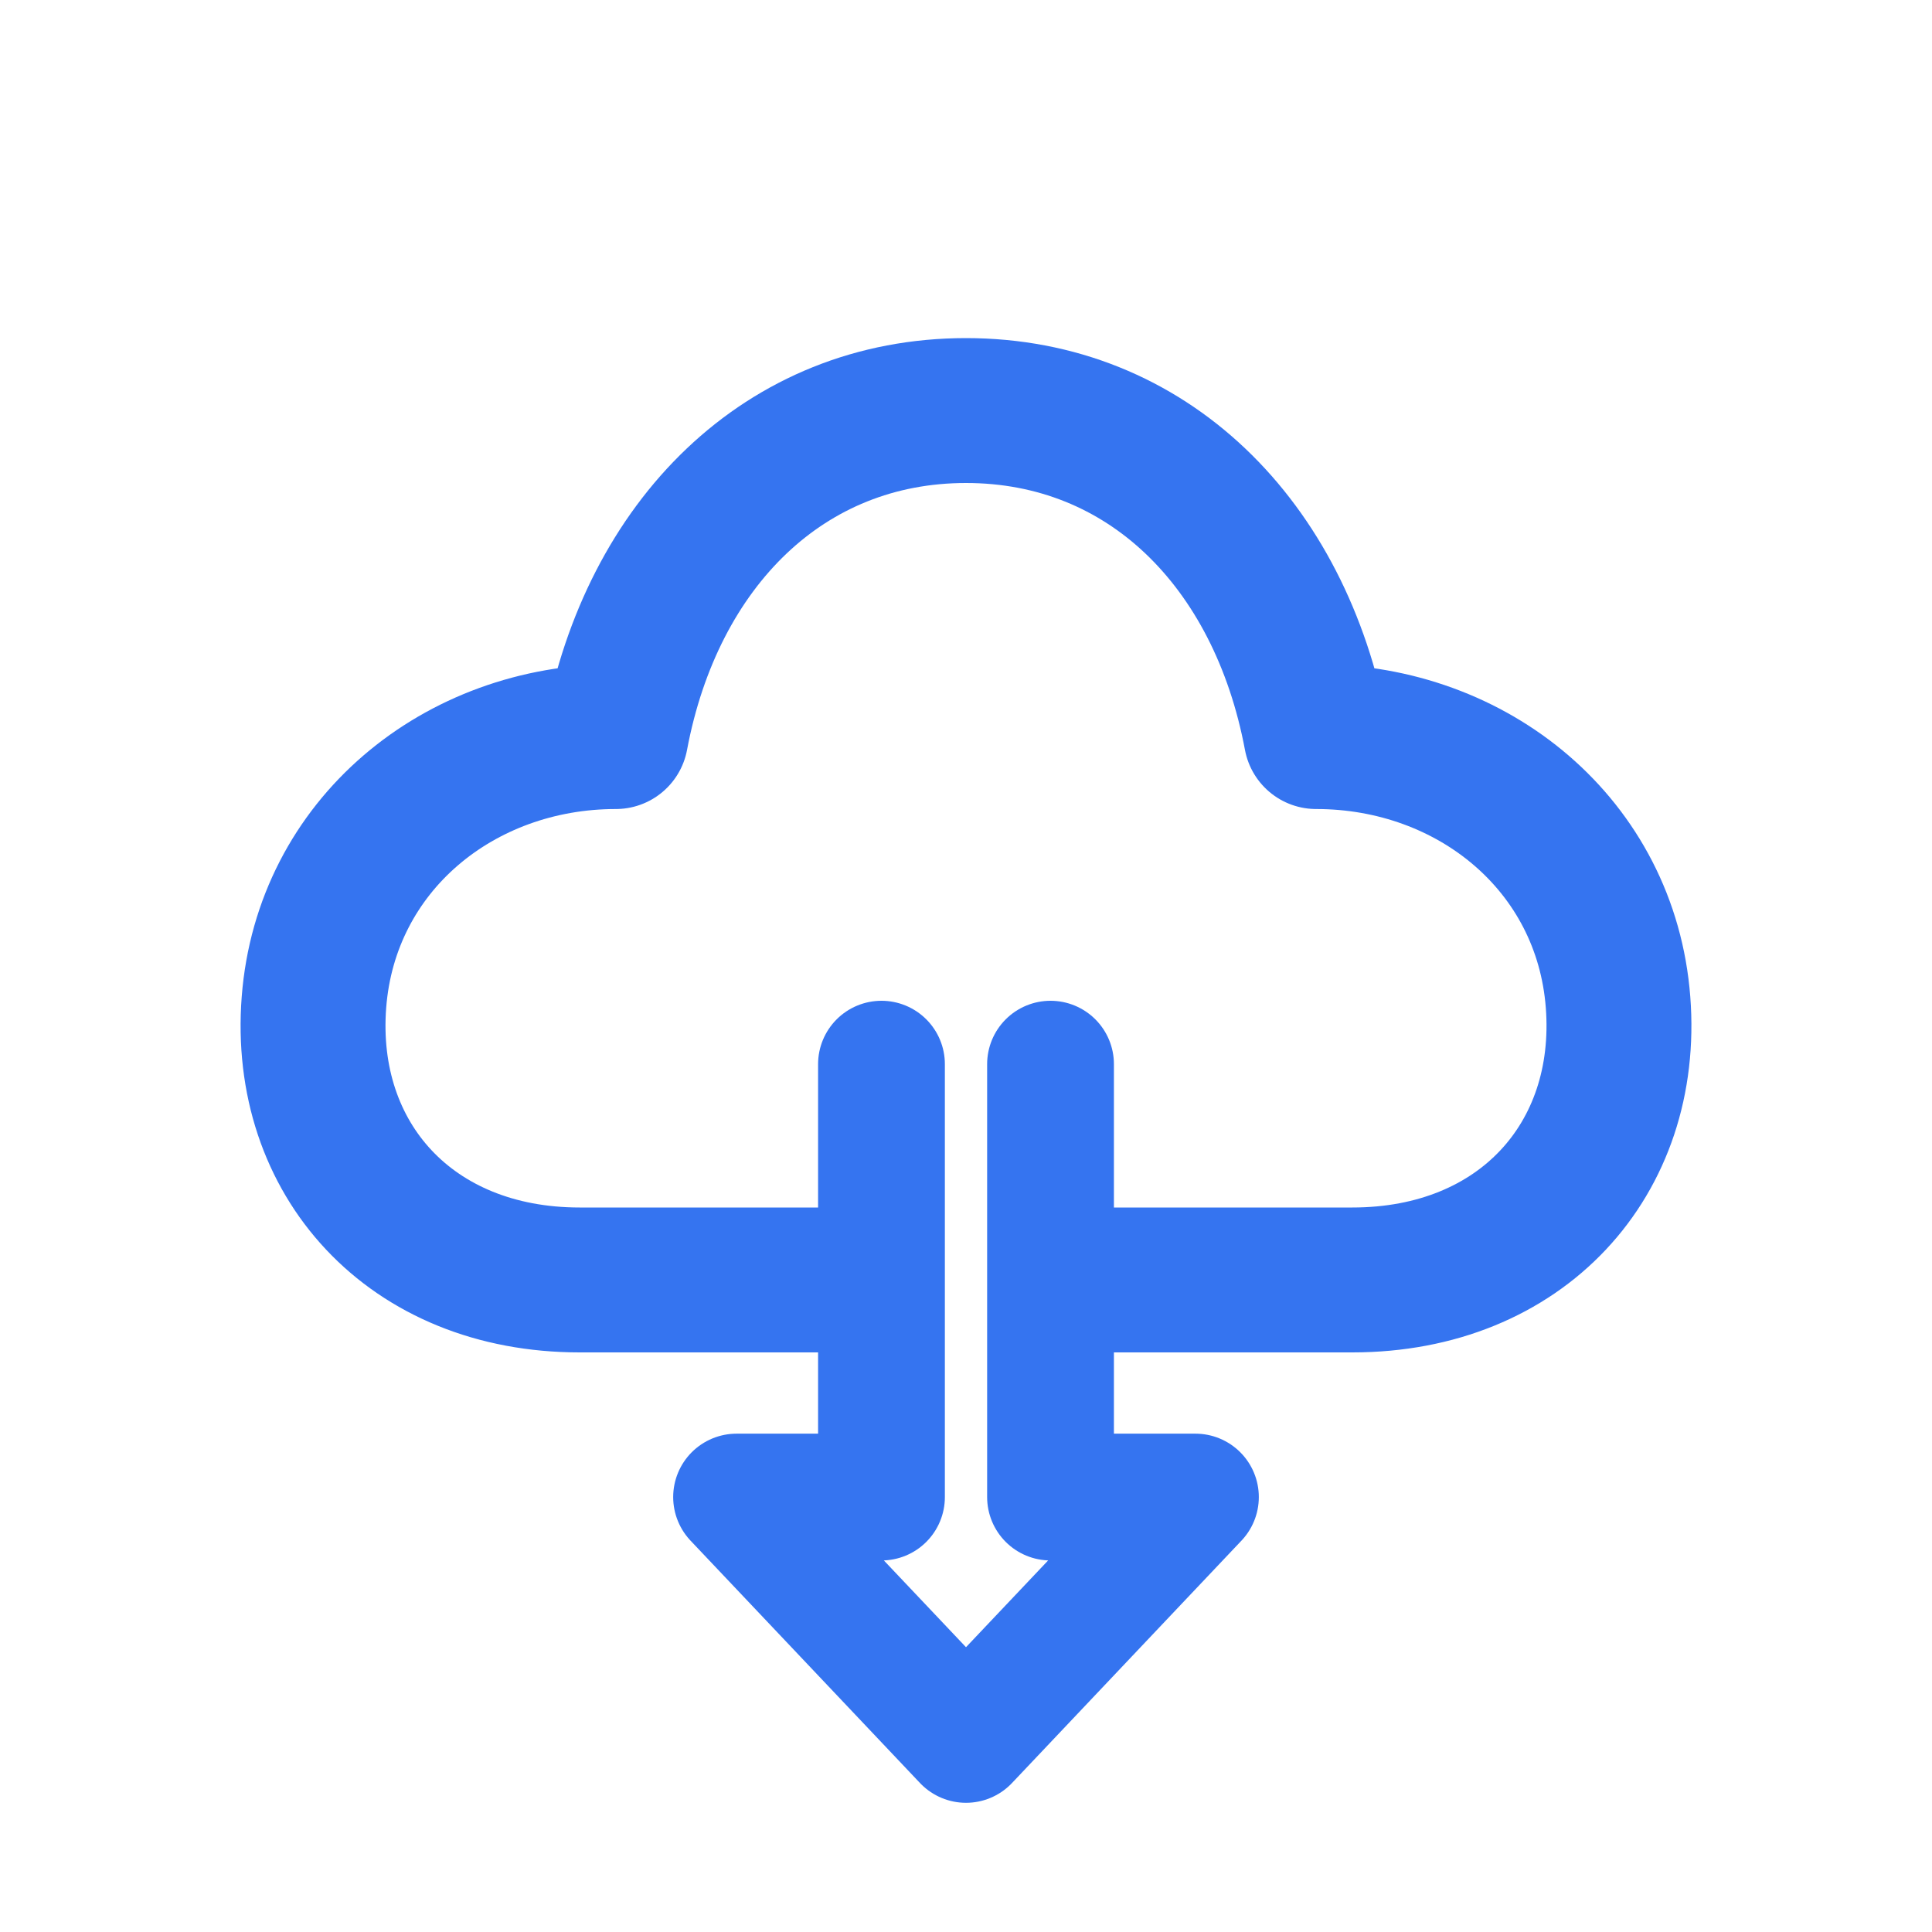
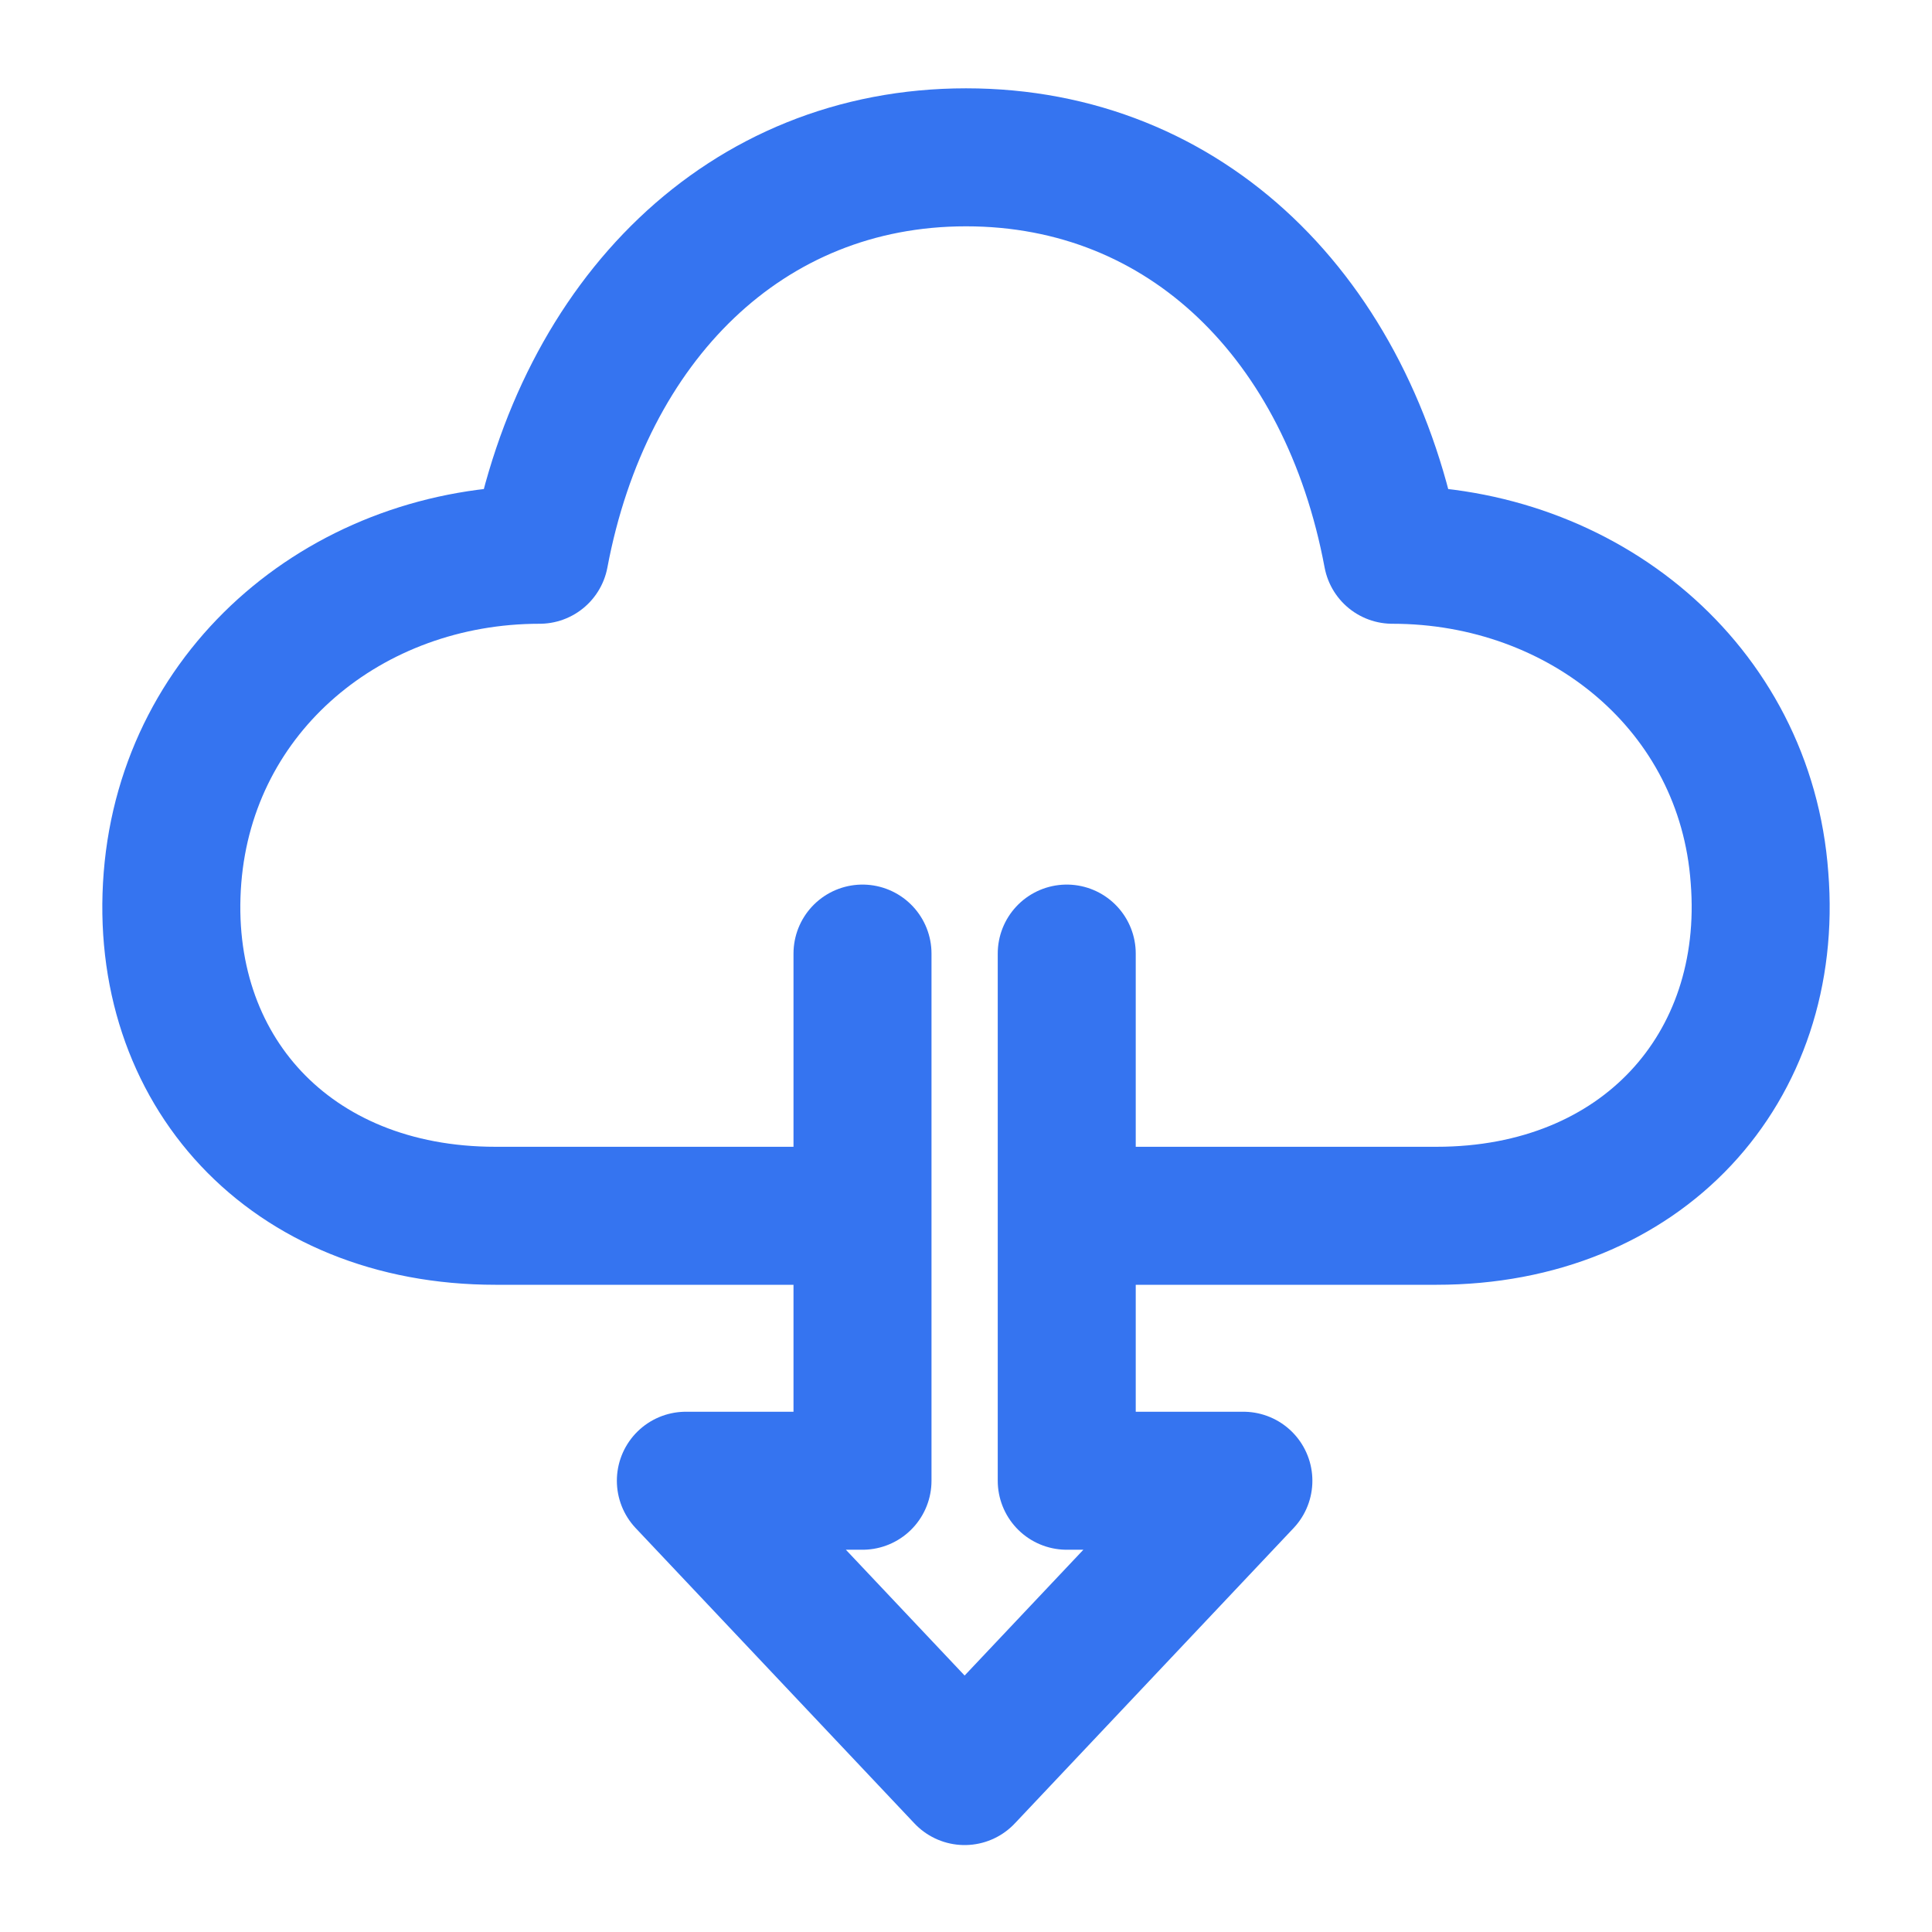
- <svg xmlns="http://www.w3.org/2000/svg" width="16" height="16" fill="none">
+ <svg xmlns="http://www.w3.org/2000/svg" width="14" height="14" viewBox="0 0 14 14" fill="none">
  <g>
-     <path id="svg_1" stroke-linejoin="round" stroke-linecap="round" stroke-width="1.2" stroke="#3574F0" d="m7.1,10.6l-2.3,0c-1.4,0 -2.3,-1 -2.2,-2.3c0.1,-1.3 1.2,-2.2 2.5,-2.2c0.3,-1.6 1.4,-2.7 2.9,-2.7c1.5,0 2.6,1.1 2.9,2.7c1.3,0 2.4,0.9 2.5,2.2c0.1,1.3 -0.8,2.3 -2.2,2.3l-2.3,0" />
-     <path stroke="#3574F0" id="svg_2" stroke-linejoin="round" stroke-linecap="round" stroke-width="1.05" d="m7.3,8.813l0,3.585l-1.2,0l1.9,2.007l1.9,-2.007l-1.2,0l0,-3.585" />
+     <path id="svg_1" stroke-linejoin="round" stroke-linecap="round" stroke-width="1" stroke="#3574F0" d="m6.04,8.81l-2.45,0c-1.49,0 -2.45,-1.06 -2.34,-2.45c0.11,-1.38 1.28,-2.34 2.66,-2.34c0.32,-1.7 1.49,-2.88 3.09,-2.88c1.6,0 2.77,1.17 3.09,2.88c1.38,0 2.56,0.96 2.66,2.34c0.11,1.38 -0.85,2.45 -2.34,2.45l-2.45,0" />
+     <path stroke="#3574F0" id="svg_2" stroke-linejoin="round" stroke-linecap="round" stroke-width="1" d="m6.25,6.91l0,3.82l-1.28,0l2.02,2.14l2.02,-2.14l-1.28,0l0,-3.82" />
  </g>
</svg>
